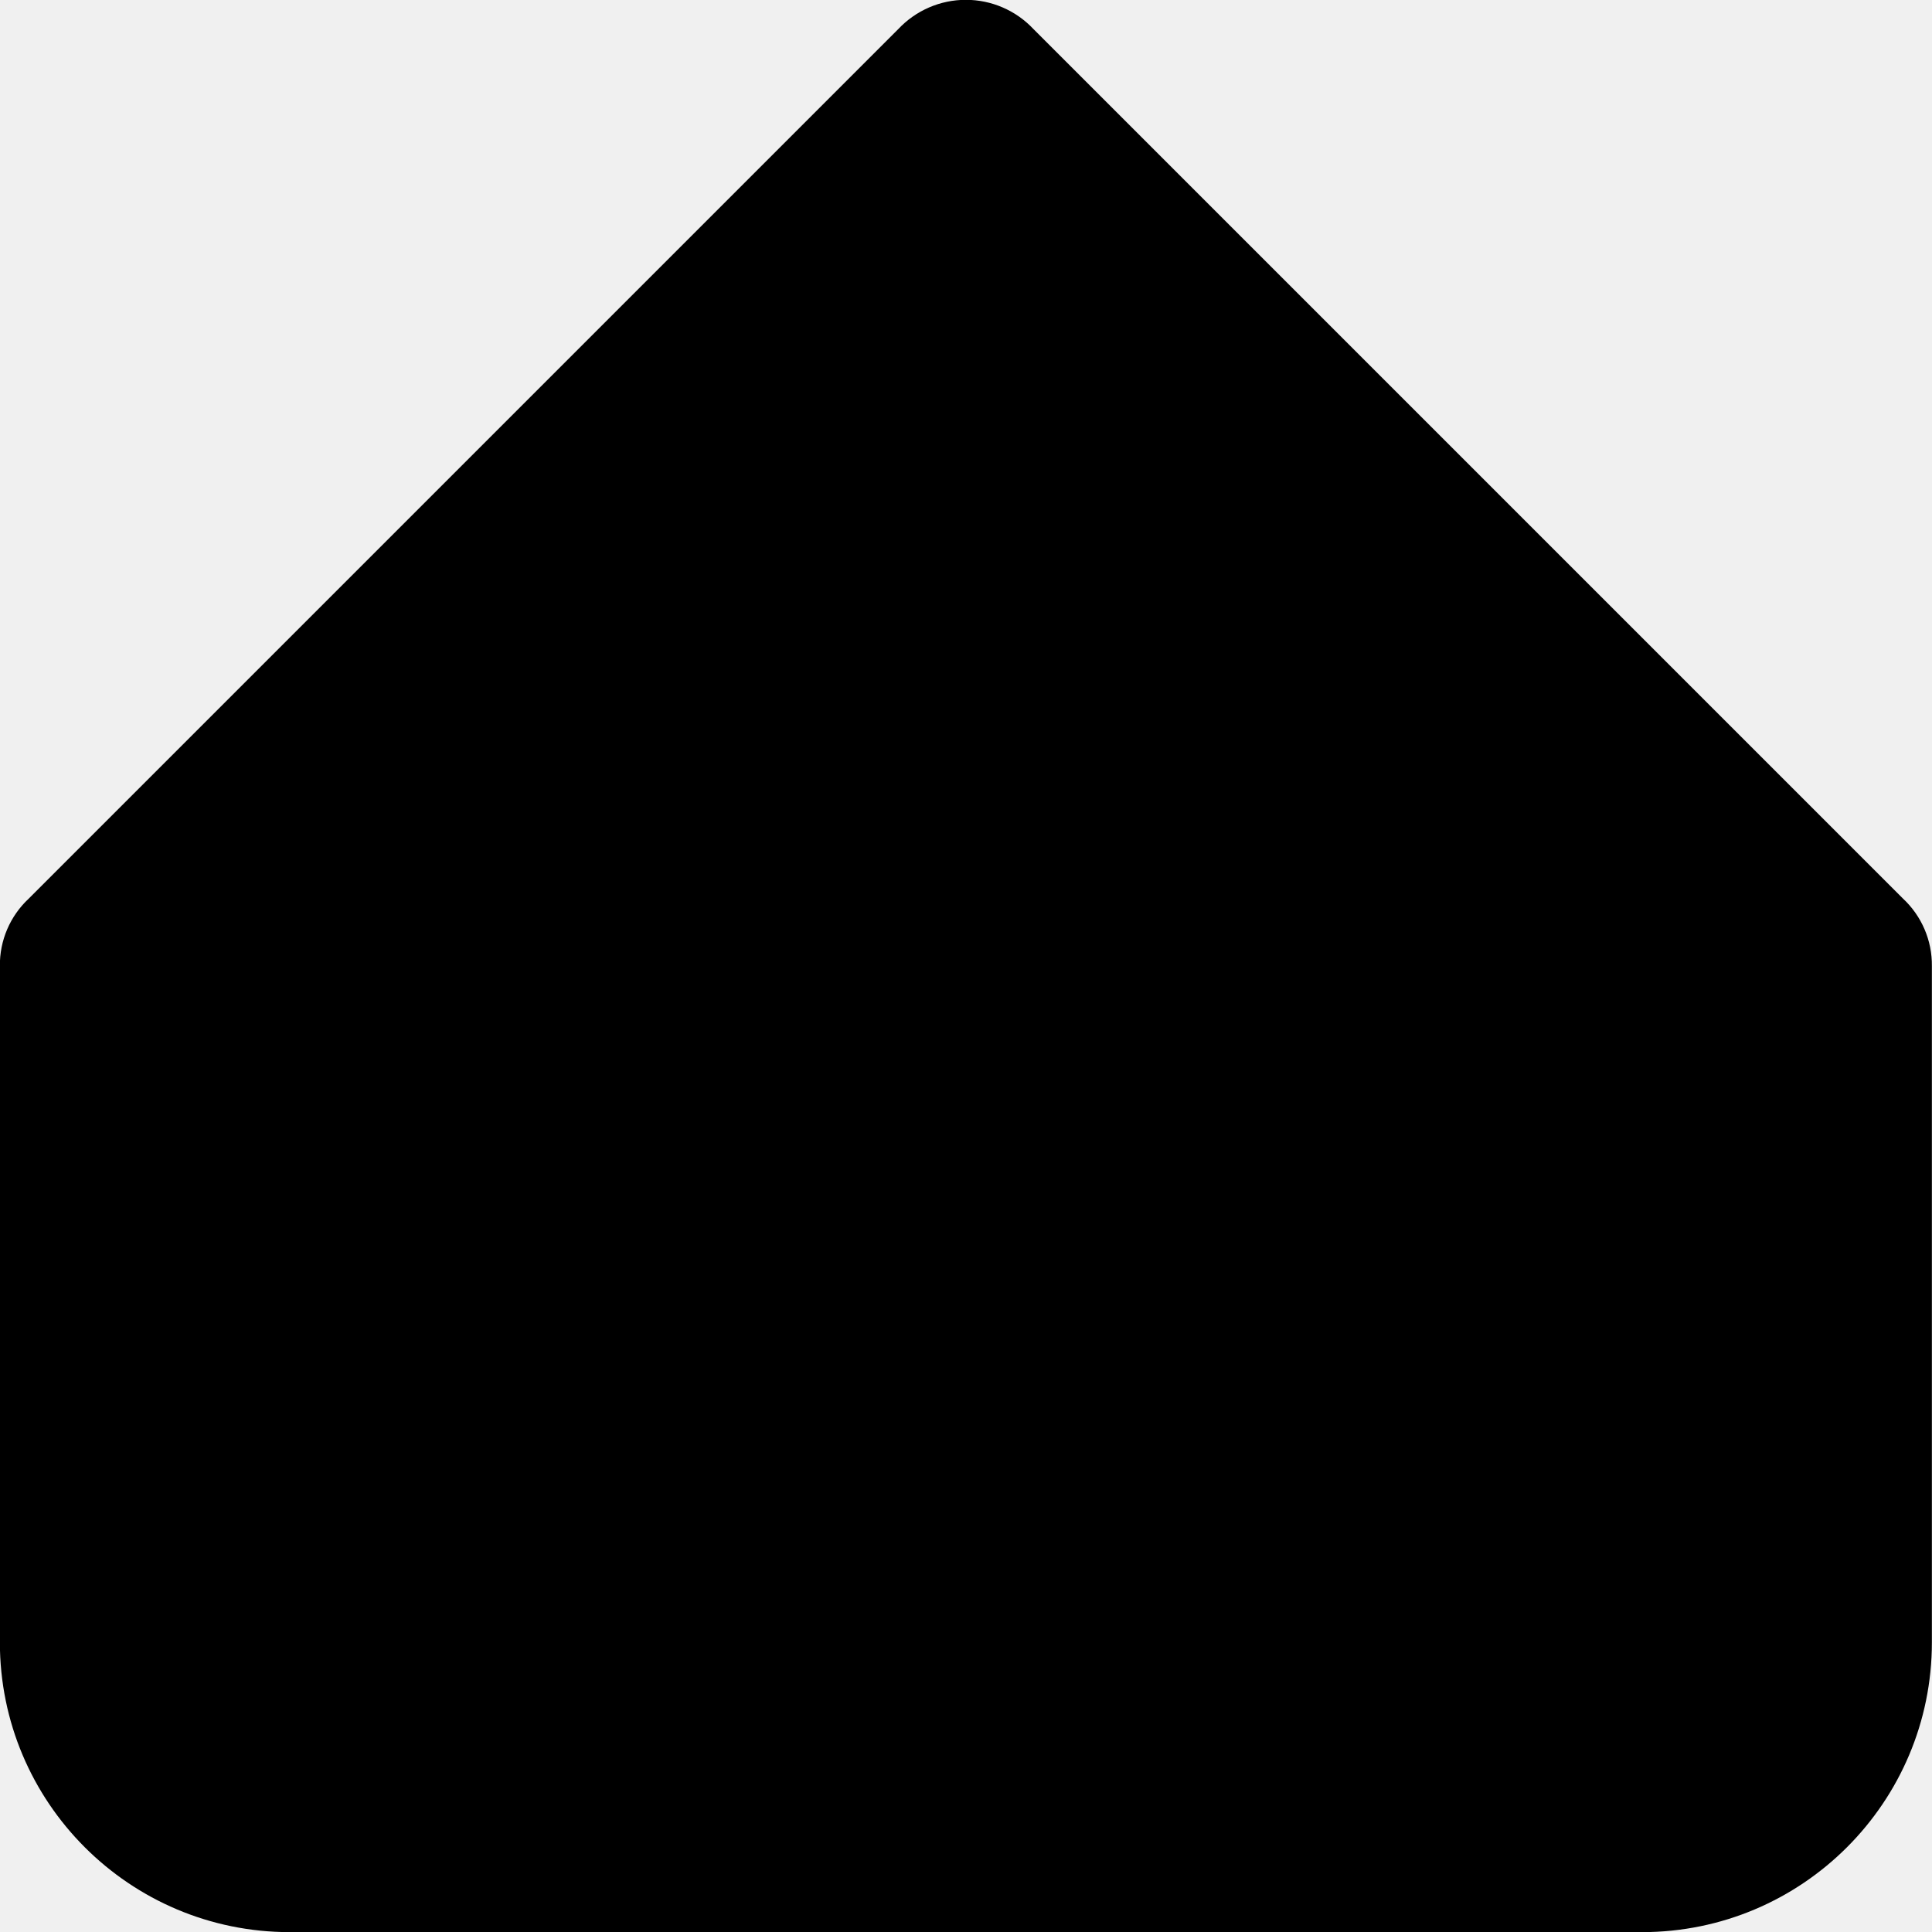
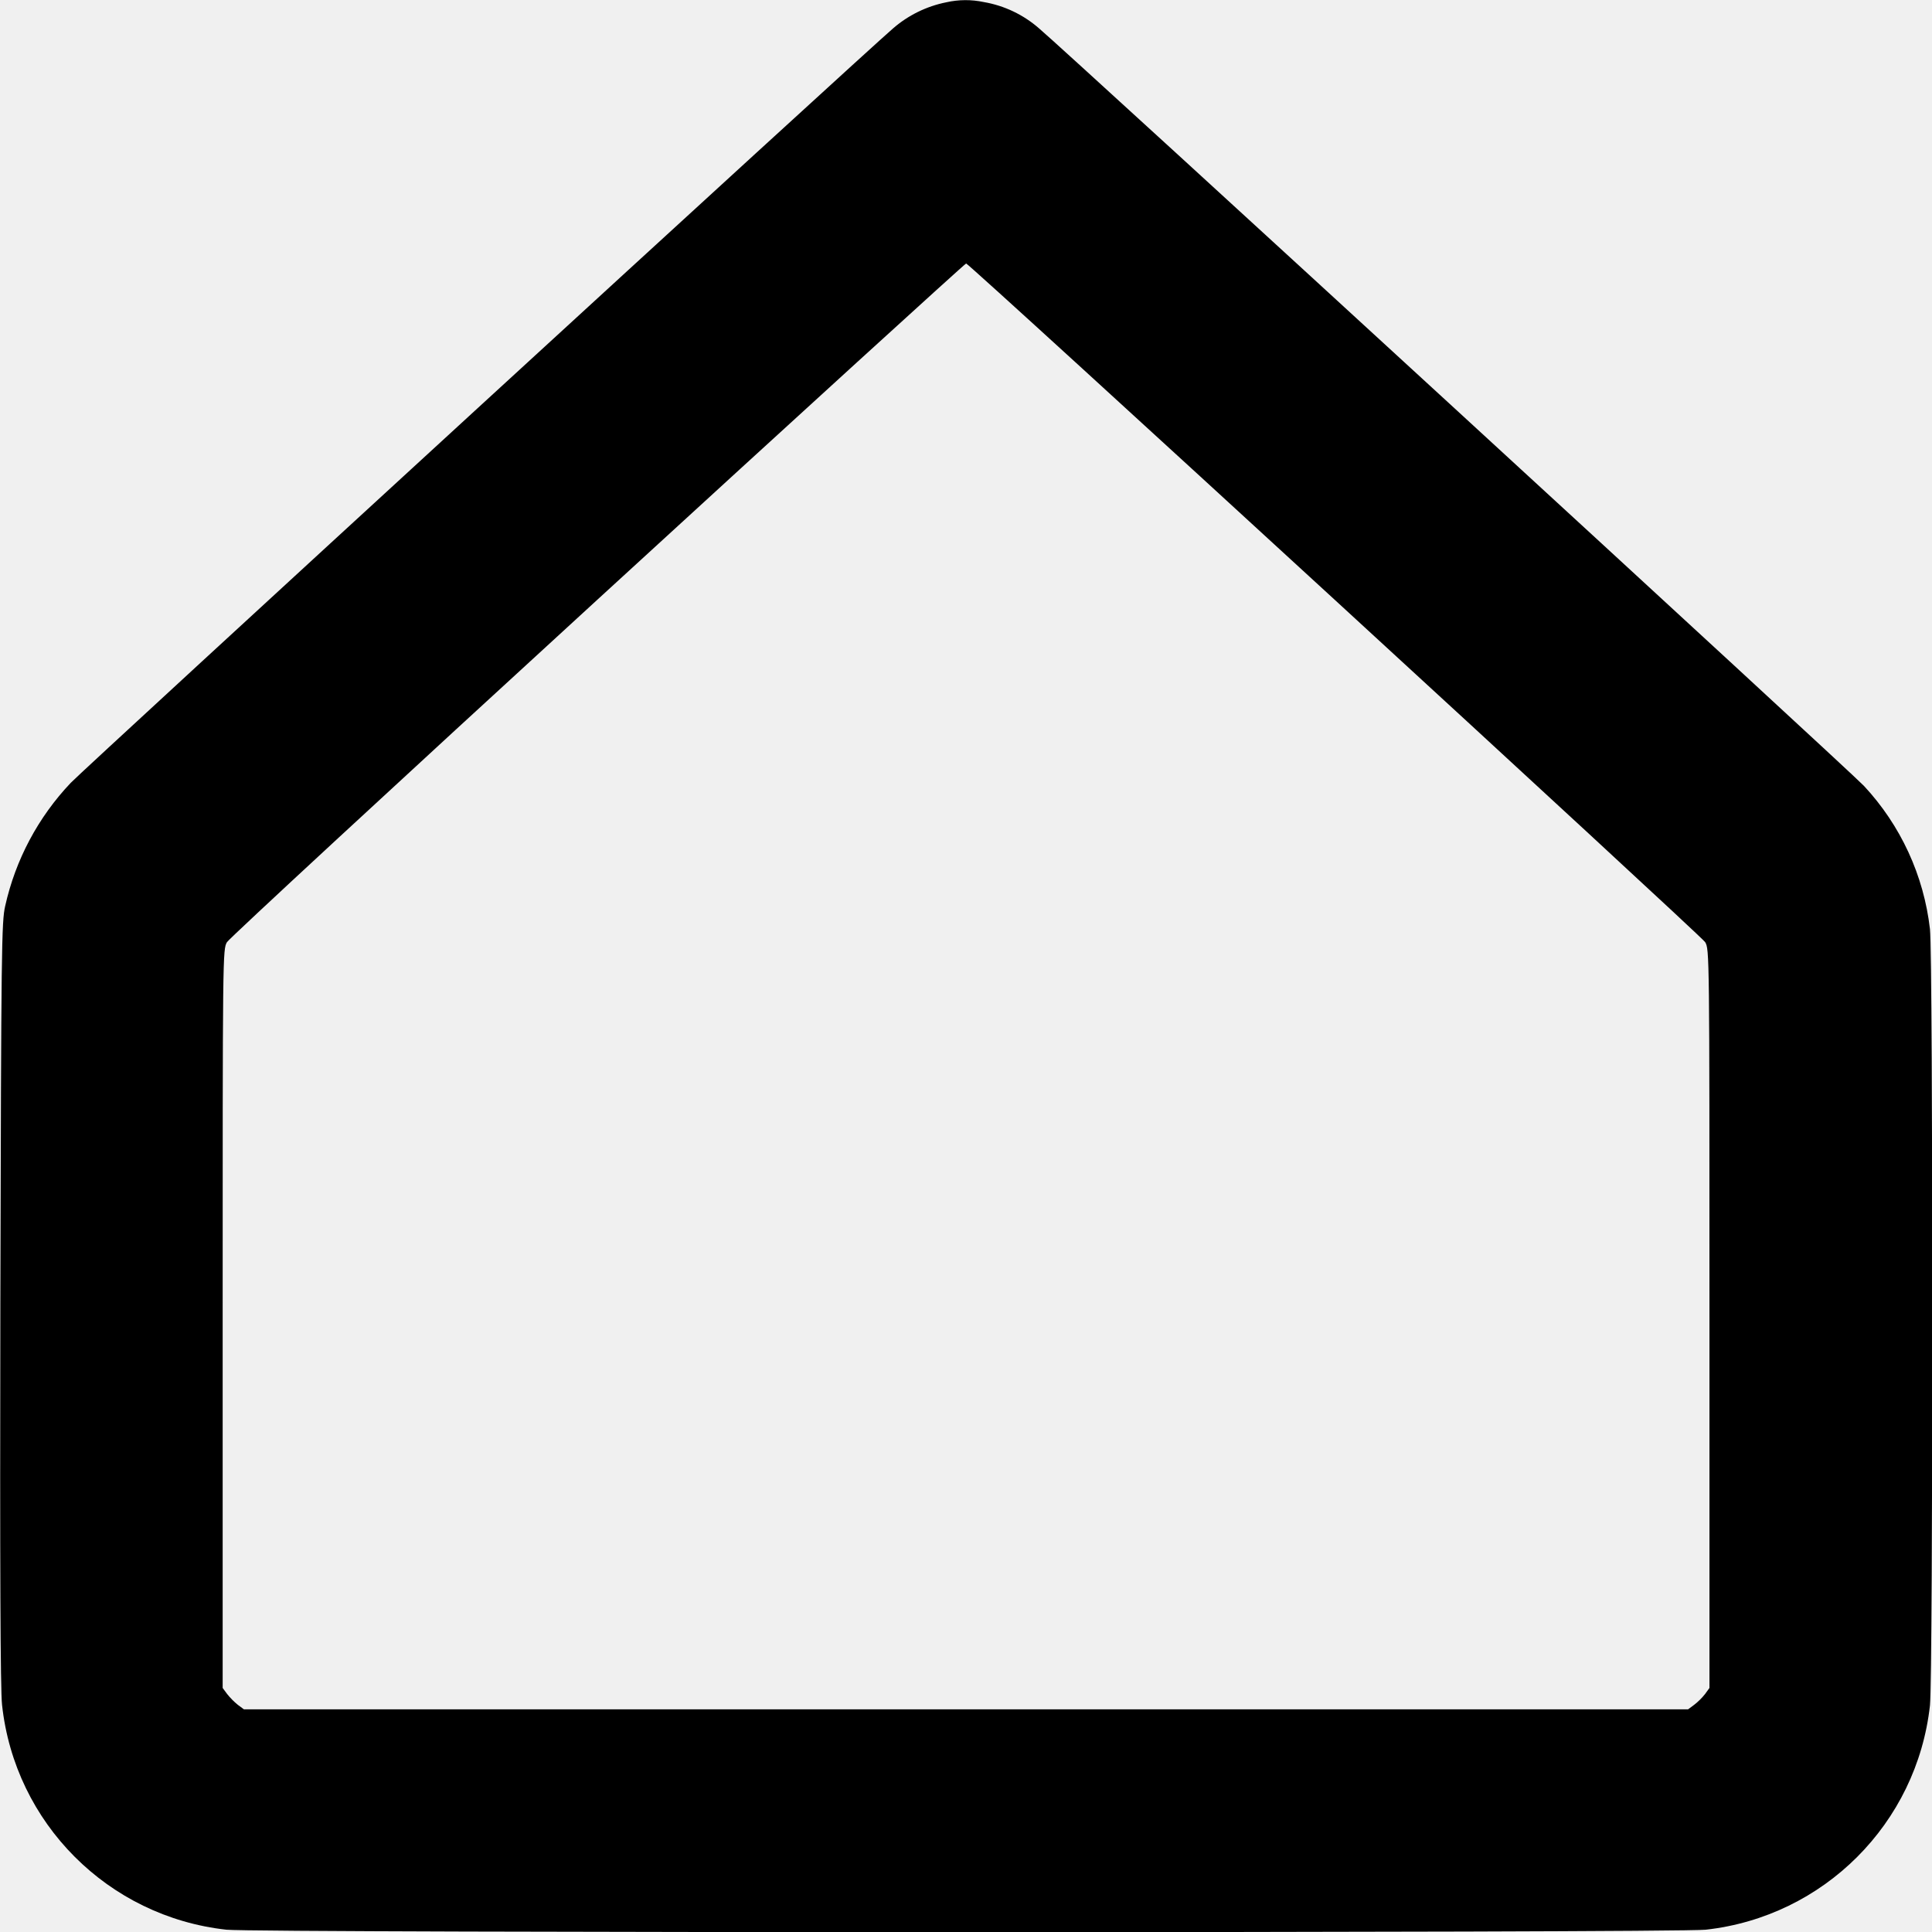
- <svg xmlns="http://www.w3.org/2000/svg" viewBox="0 0 16 16" fill="none">
-   <g clip-path="url(#clip0_8874_15272)">
-     <path d="m15.759 7.441-7.2-7.2a.768.768 0 0 0-1.12 0l-7.2 7.2a.752.752 0 0 0-.24.56v5.6a2.4 2.4 0 0 0 2.4 2.4h11.2a2.4 2.4 0 0 0 2.4-2.4v-5.6a.752.752 0 0 0-.24-.56Z" fill="currentColor" />
+ <svg xmlns="http://www.w3.org/2000/svg" fill="none" viewBox="0 0 16 16">
+   <g clip-path="url(#a)">
+     <path fill="currentColor" fill-rule="evenodd" d="M7.837.019a.96.96 0 0 0-.442.217C7.189.41.693 6.37.586 6.483a2.168 2.168 0 0 0-.543 1.02c-.03.13-.033.333-.04 3.286-.004 2.199 0 3.202.014 3.33a2.1 2.1 0 0 0 1.858 1.862c.248.027 12.003.027 12.251 0a2.101 2.101 0 0 0 1.857-1.857c.026-.248.026-6.19 0-6.43a2.088 2.088 0 0 0-.547-1.186c-.119-.127-6.59-6.07-6.83-6.272a.936.936 0 0 0-.459-.219.722.722 0 0 0-.31.002ZM4.952 4.962C3.282 6.492 1.9 7.77 1.88 7.802c-.036.059-.036.091-.036 3.118v3.059l.037.05a.582.582 0 0 0 .089.09l.05.037h11.96l.051-.038a.526.526 0 0 0 .089-.088l.037-.051V10.92c0-3.027 0-3.06-.036-3.118-.036-.057-6.094-5.62-6.12-5.62-.008 0-1.38 1.25-3.049 2.78Z" clip-rule="evenodd" />
  </g>
  <defs>
-     <clipPath id="clip0_8874_15272">
-       <path fill="white" d="M-.001 0h16v16h-16z" />
+     <clipPath id="a">
+       <path fill="#fff" d="M0 0h16v16H0z" />
    </clipPath>
  </defs>
</svg>
